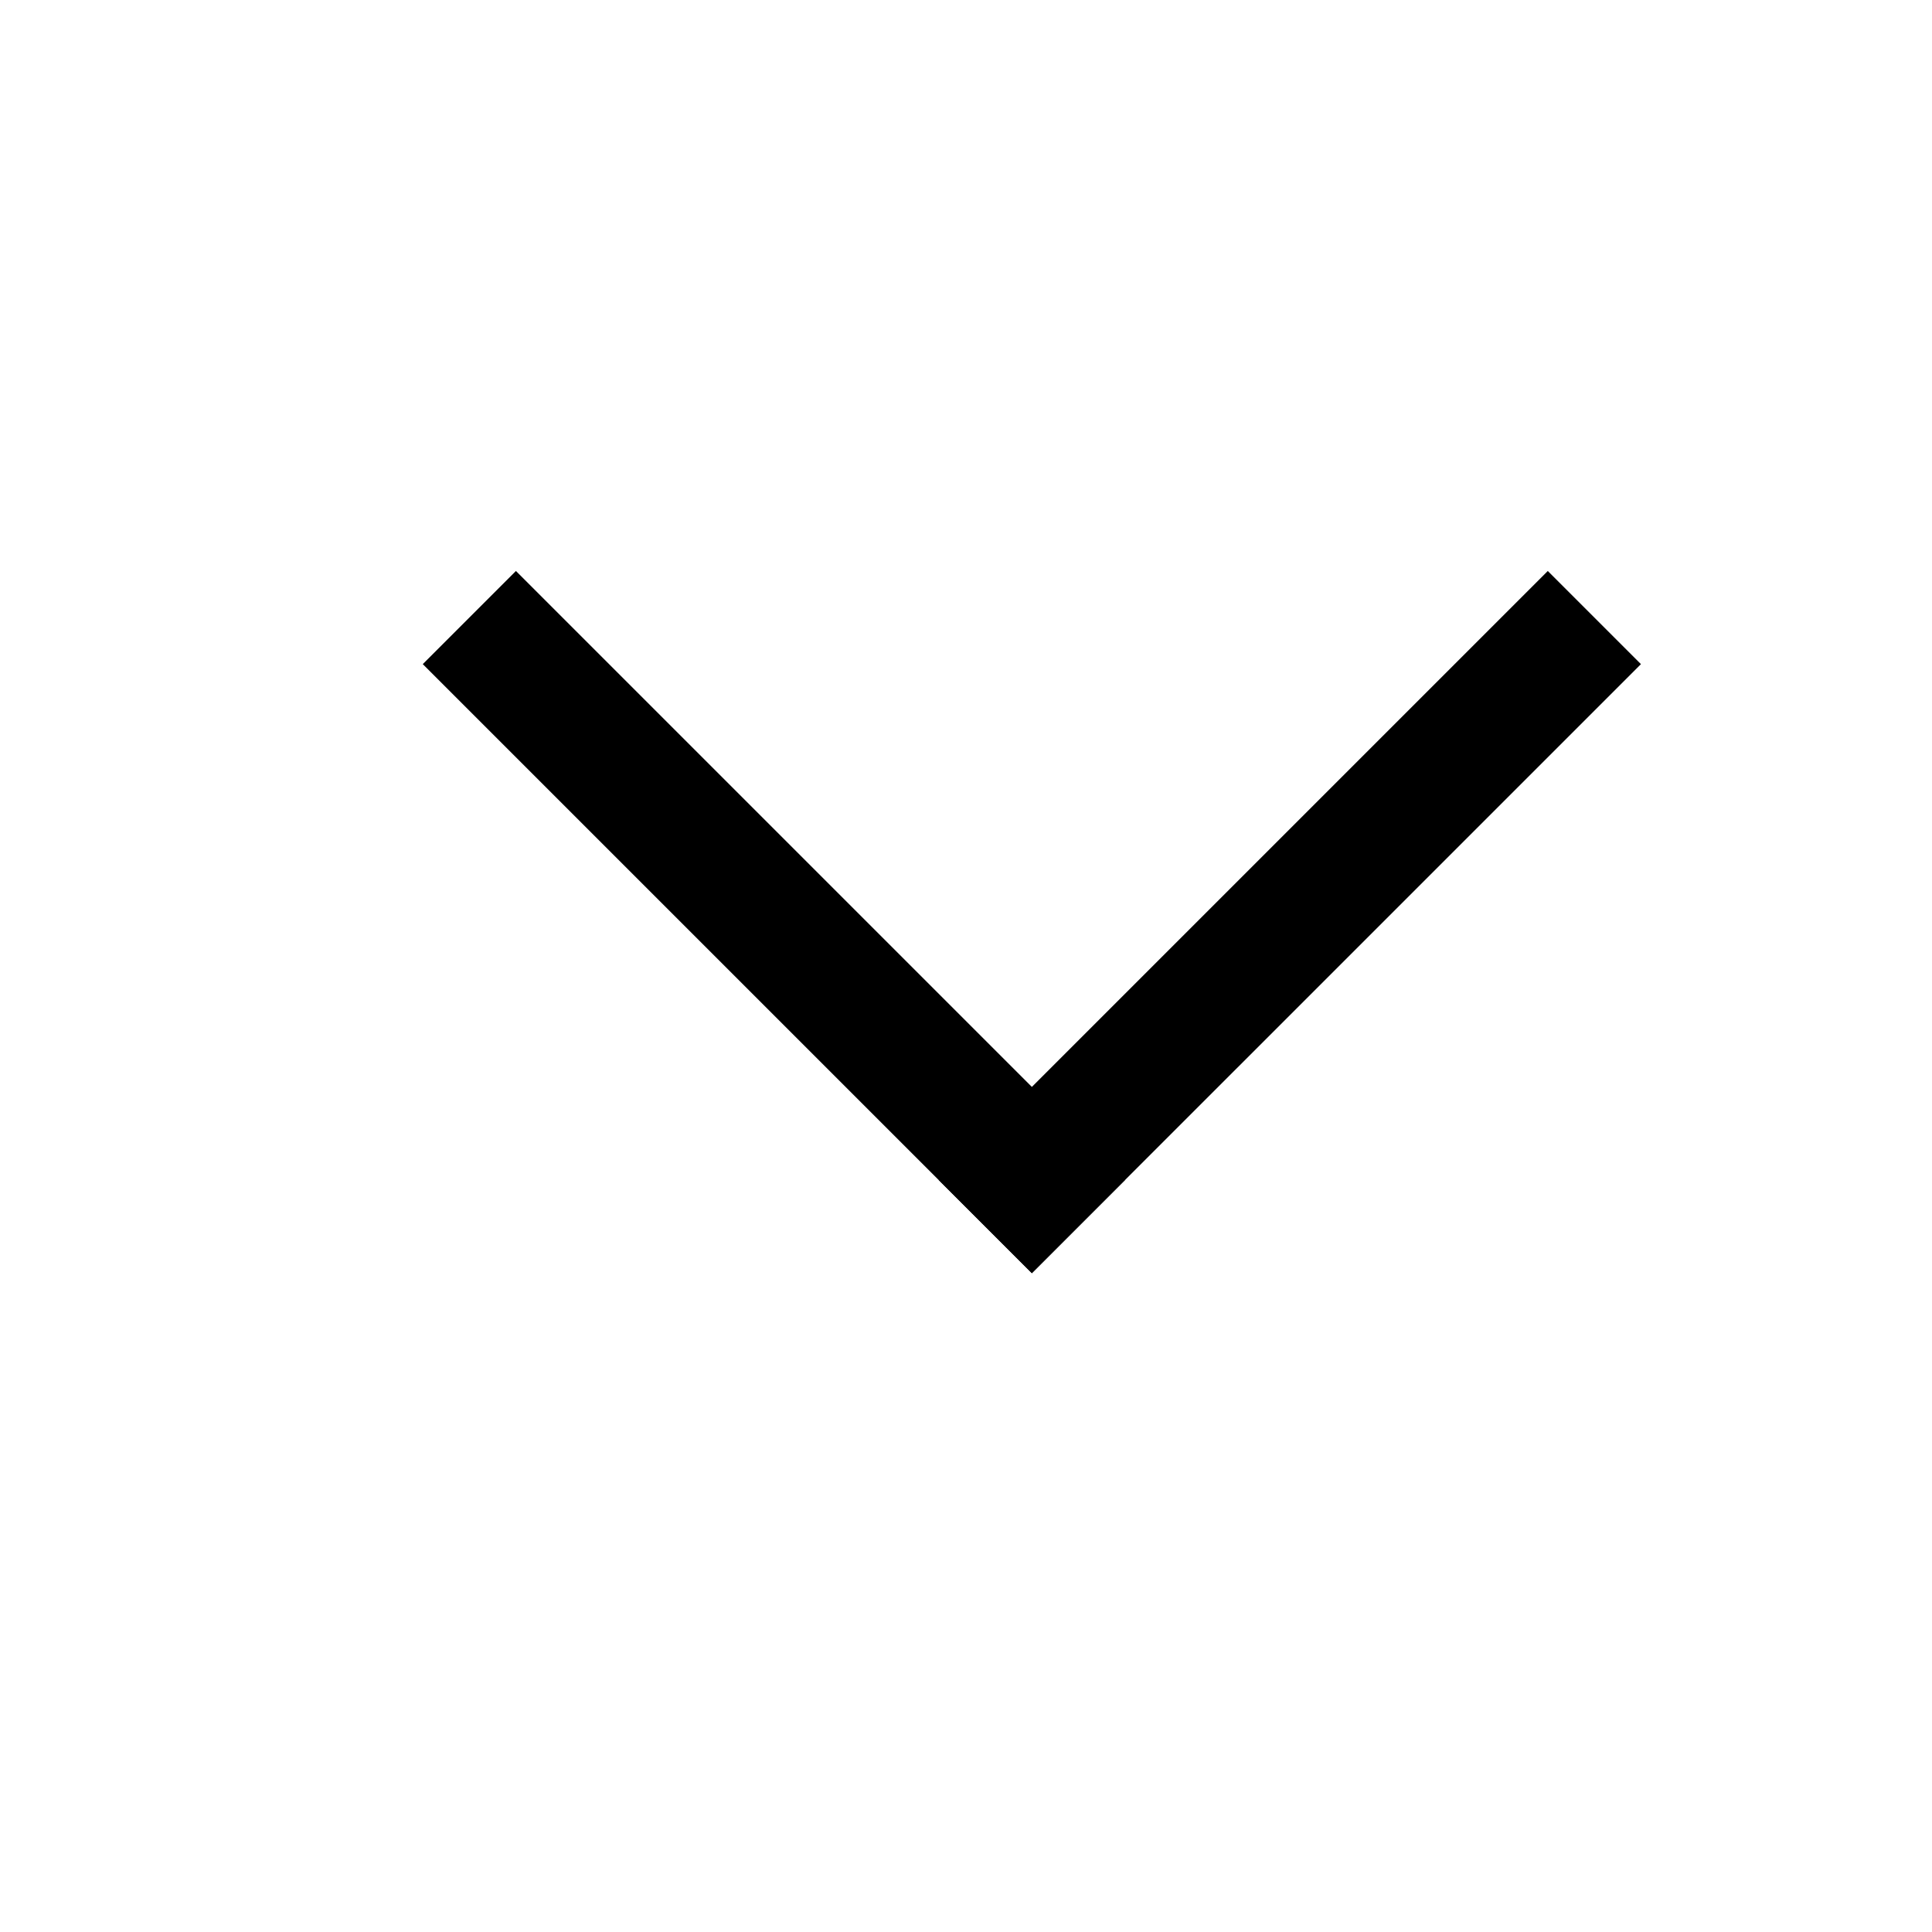
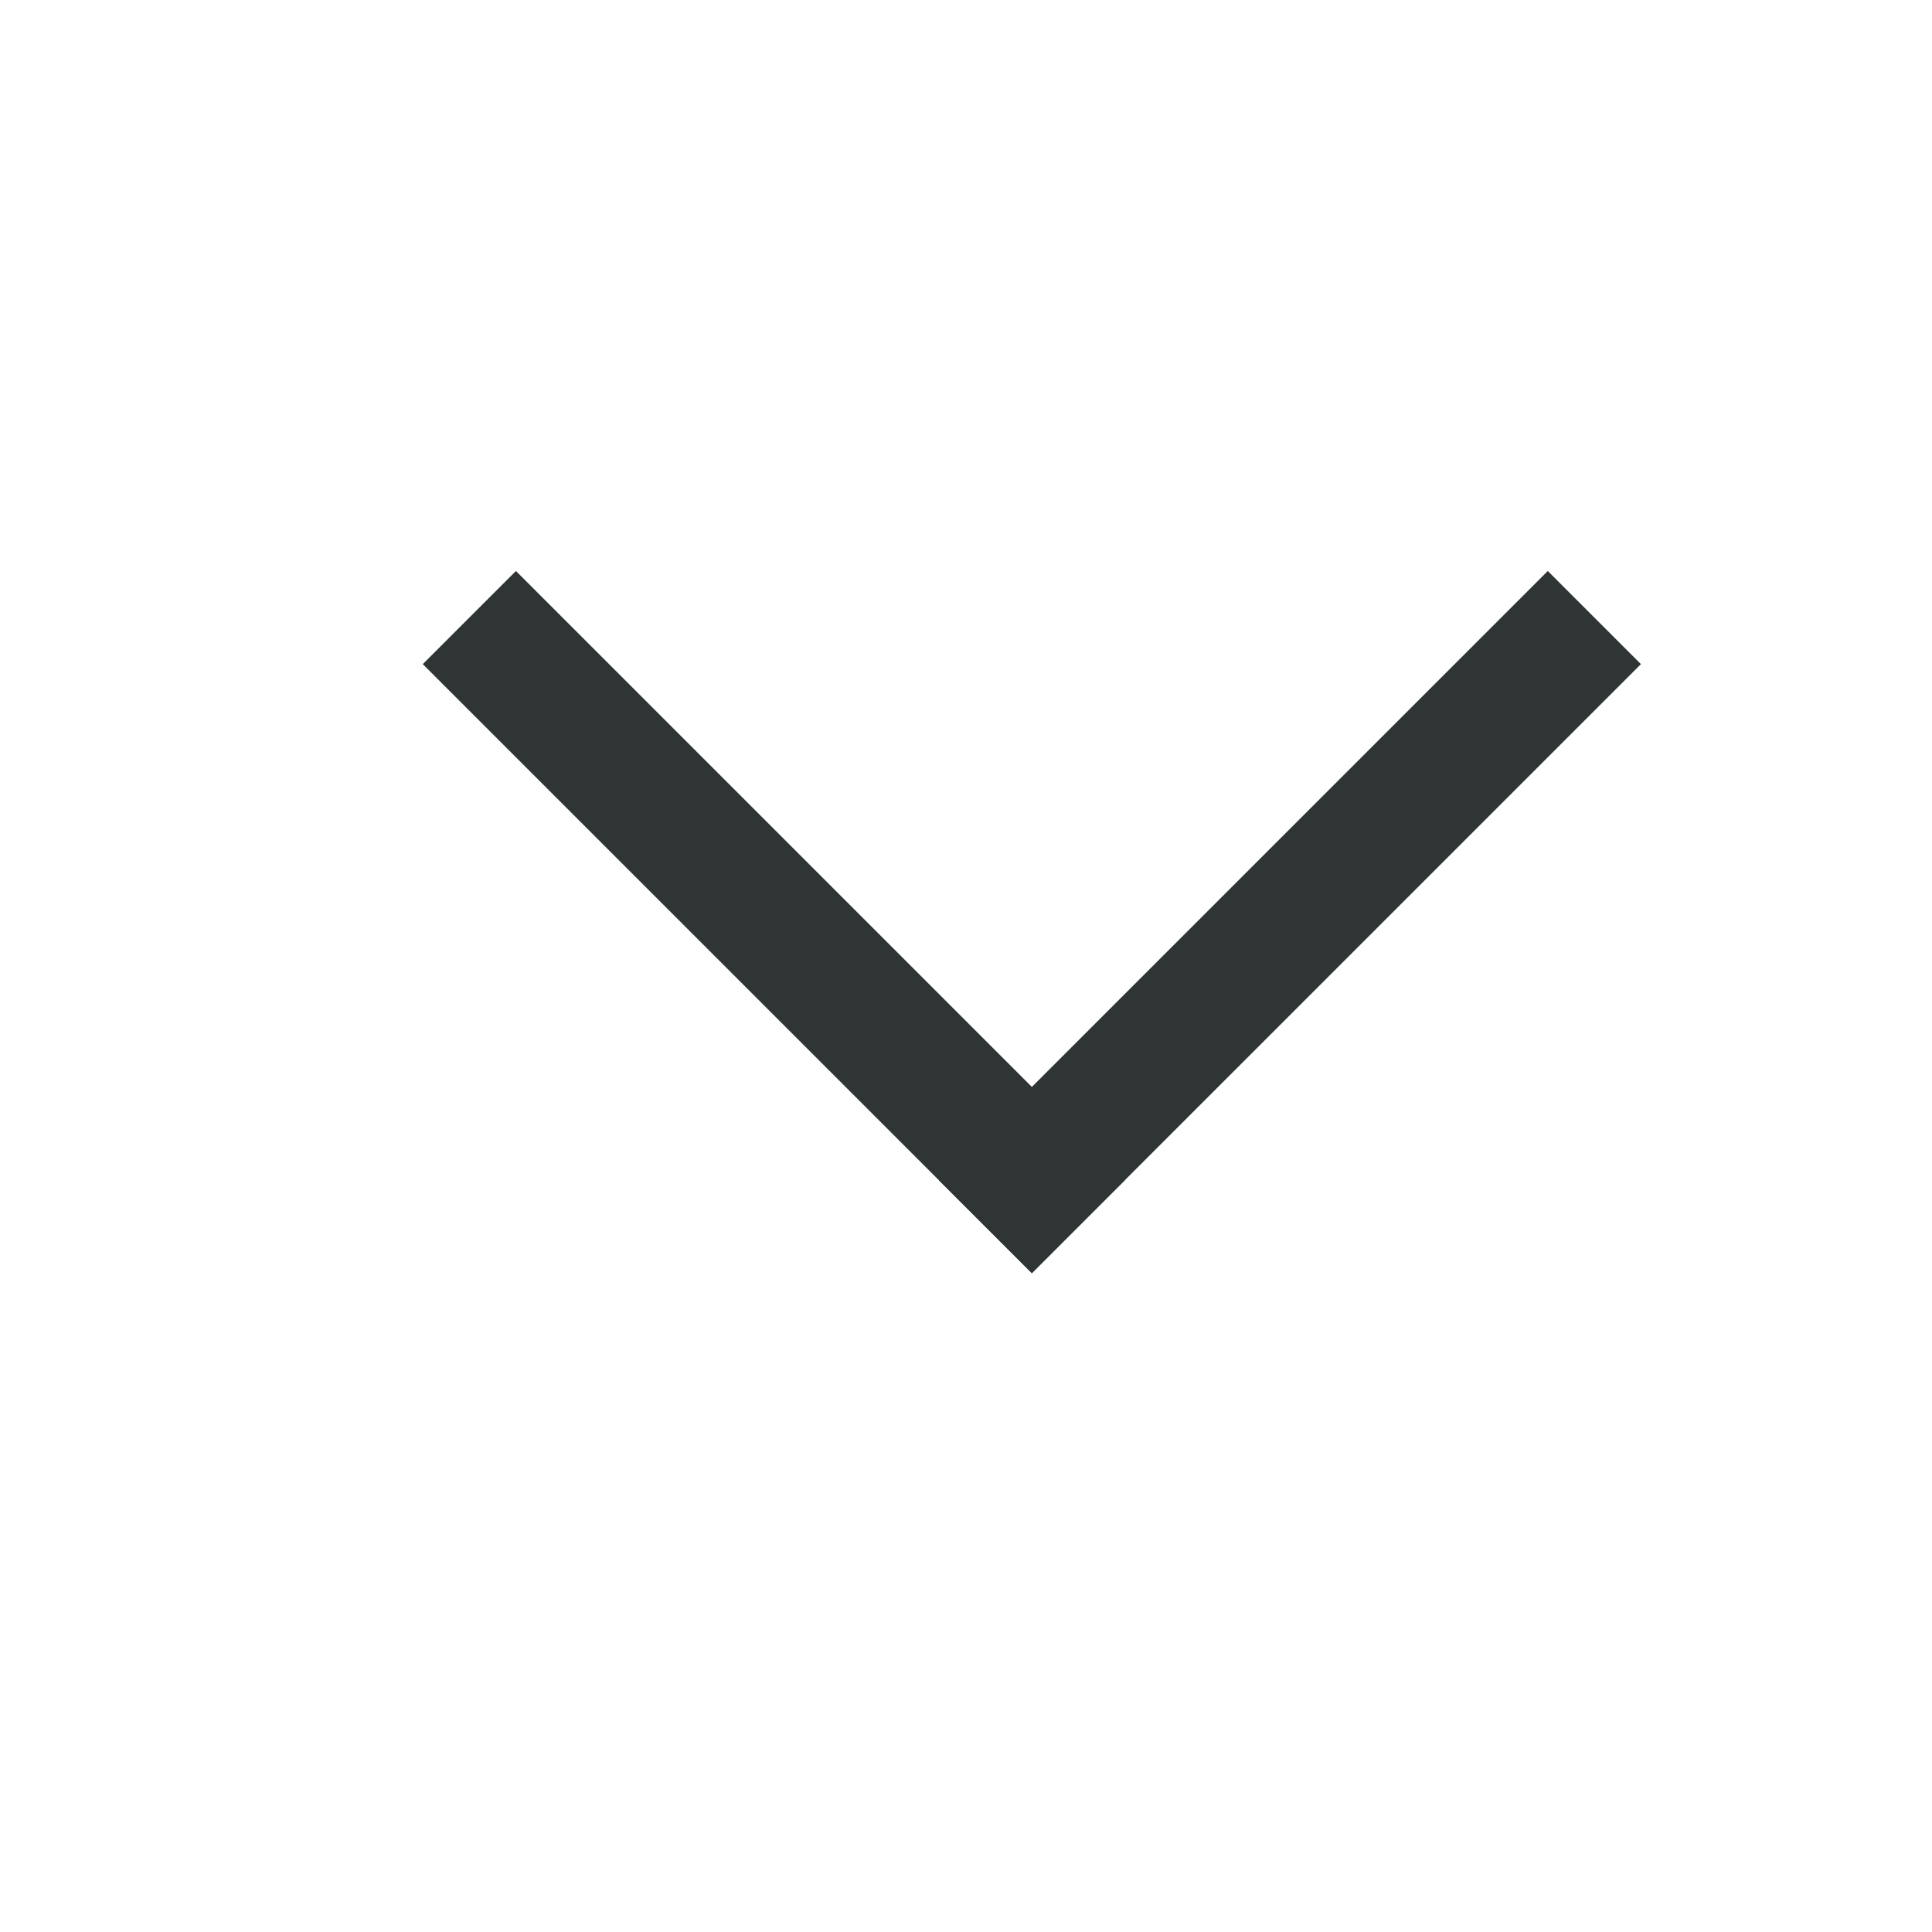
<svg xmlns="http://www.w3.org/2000/svg" id="Layer_1" width="128" height="128" enable-background="new 0 0 128 128" version="1.1" viewBox="-30 -20 176 176" xml:space="preserve">
  <g>
-     <line x1="111" x2="64" y1="40.5" y2="87.499" fill="none" stroke="#000000" stroke-linecap="square" stroke-miterlimit="10" stroke-width="12" />
-     <line x1="64" x2="17" y1="87.499" y2="40.5" fill="none" stroke="#000000" stroke-linecap="square" stroke-miterlimit="10" stroke-width="12" />
+     <line x1="111" x2="64" y1="40.5" y2="87.499" fill="none" stroke="#2F3435" stroke-linecap="square" stroke-miterlimit="10" stroke-width="12" />
+     <line x1="64" x2="17" y1="87.499" y2="40.5" fill="none" stroke="#2F3435" stroke-linecap="square" stroke-miterlimit="10" stroke-width="12" />
  </g>
</svg>
